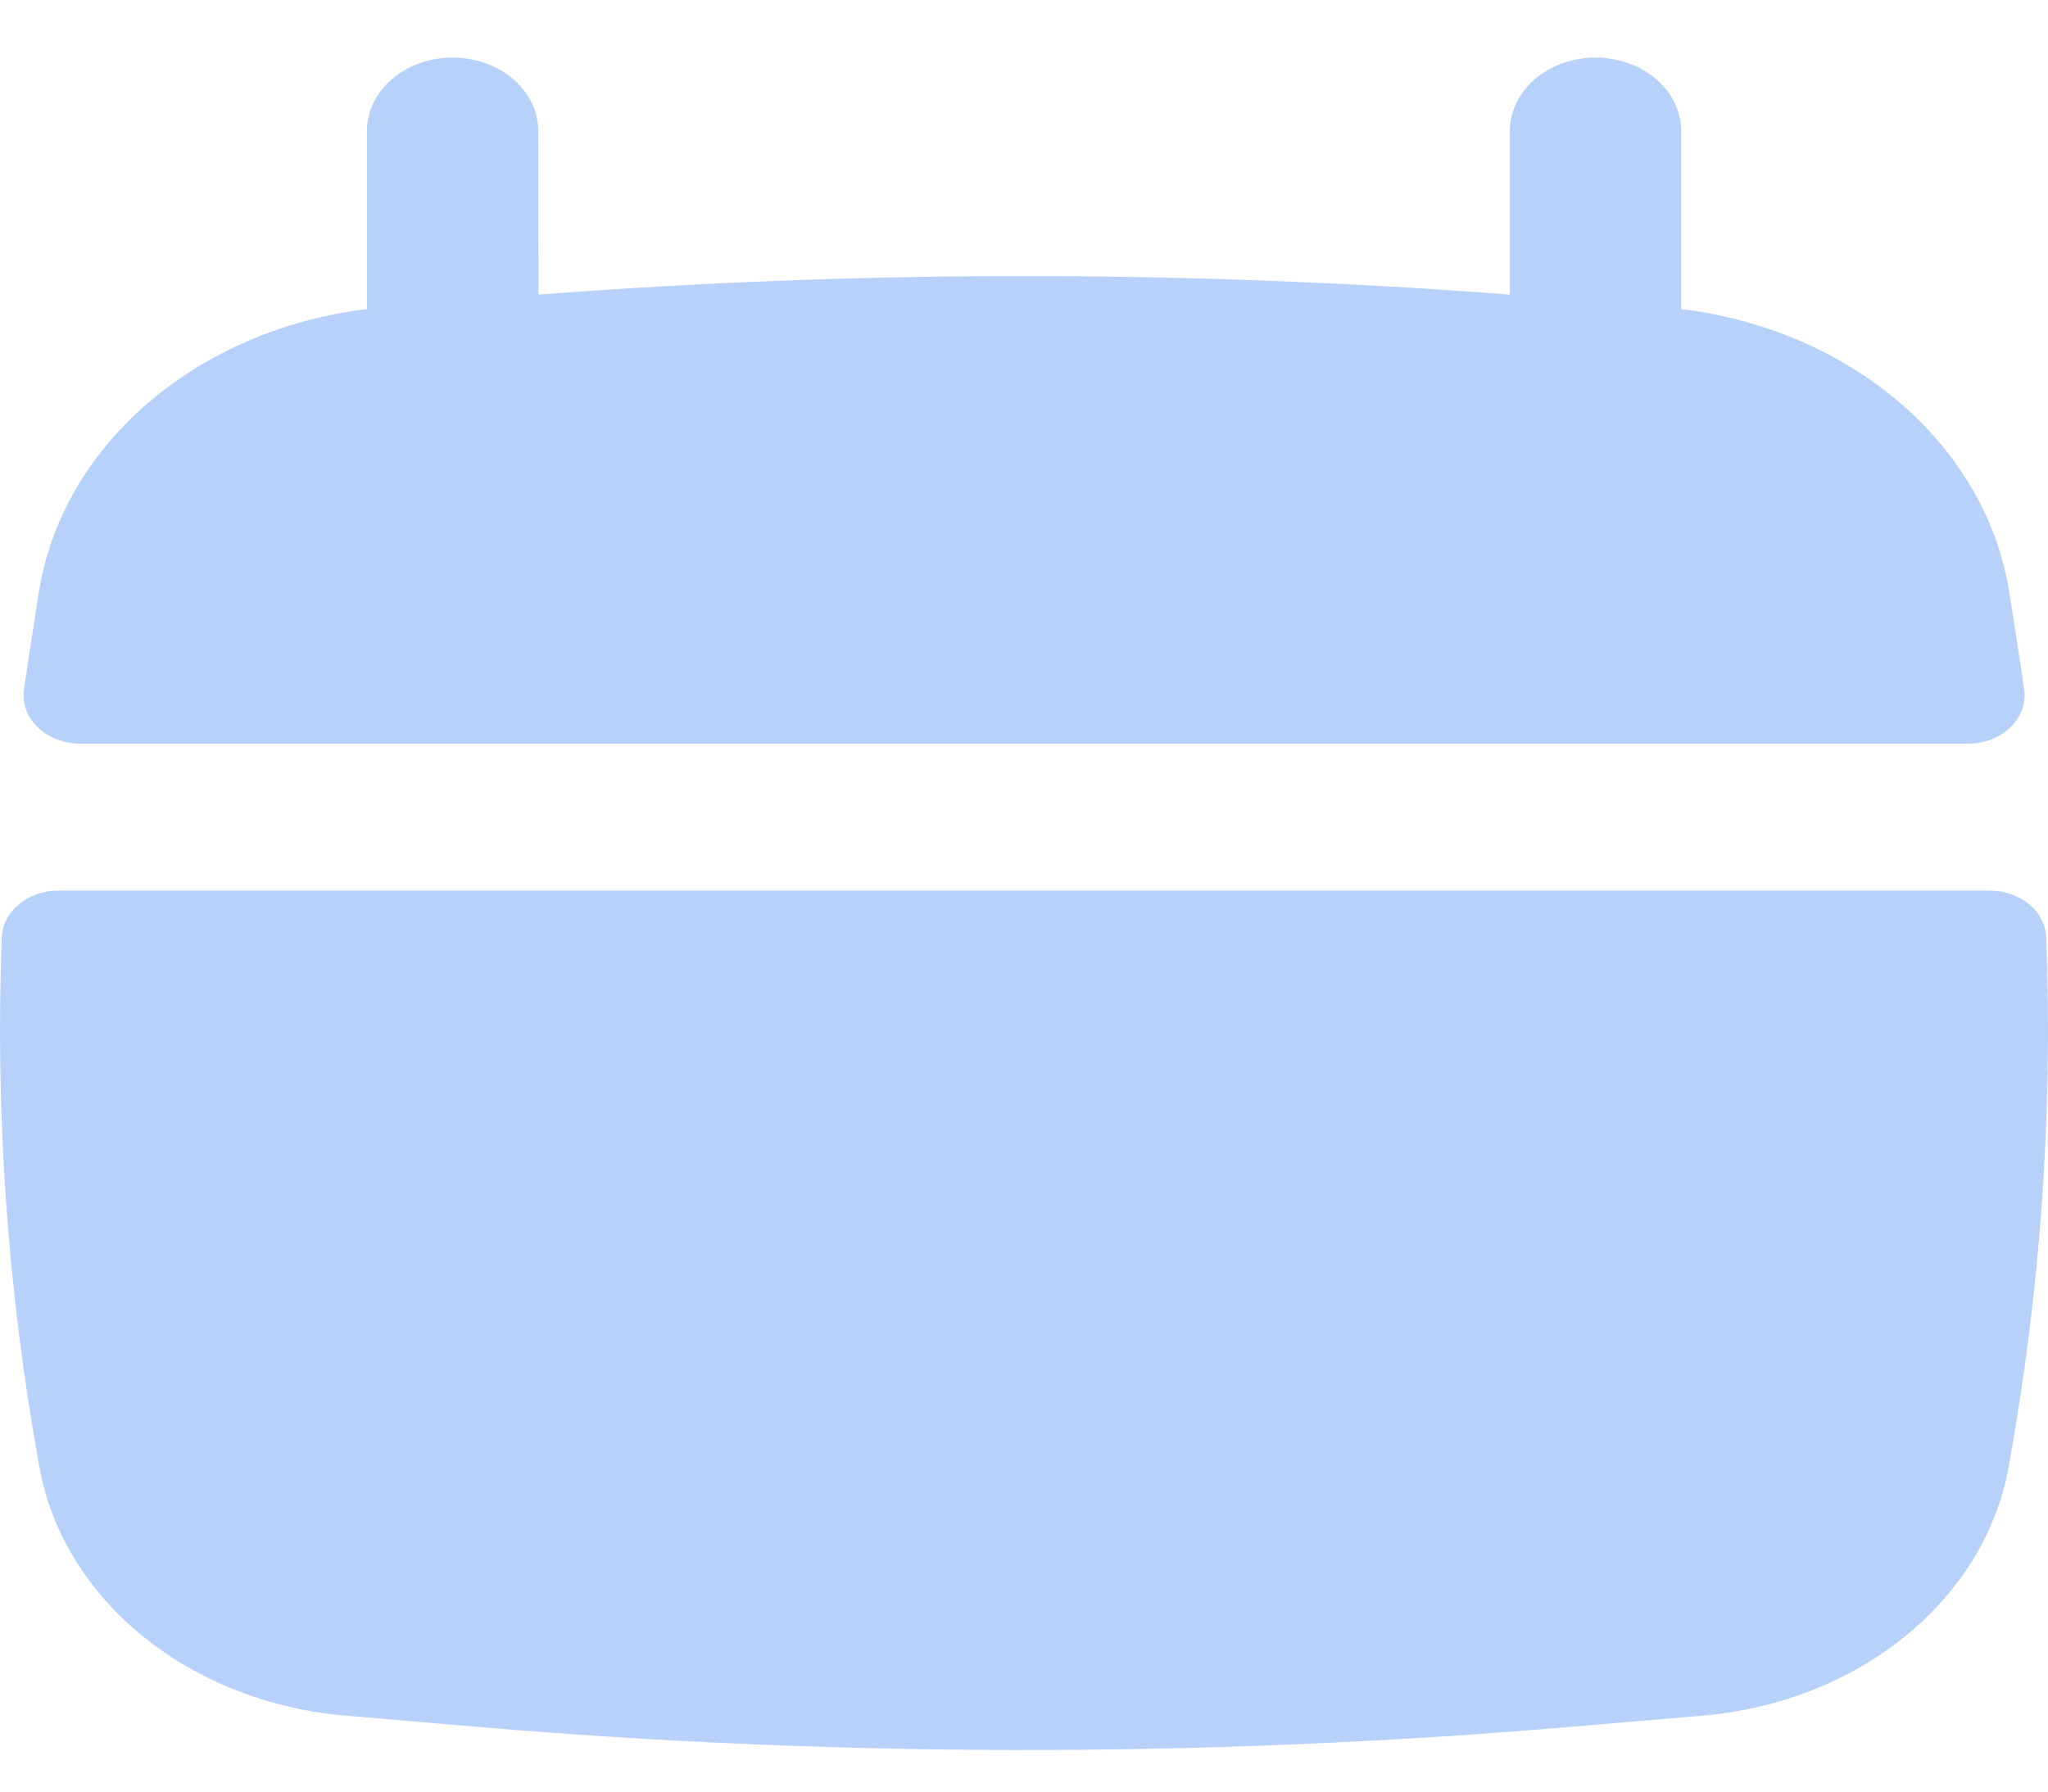
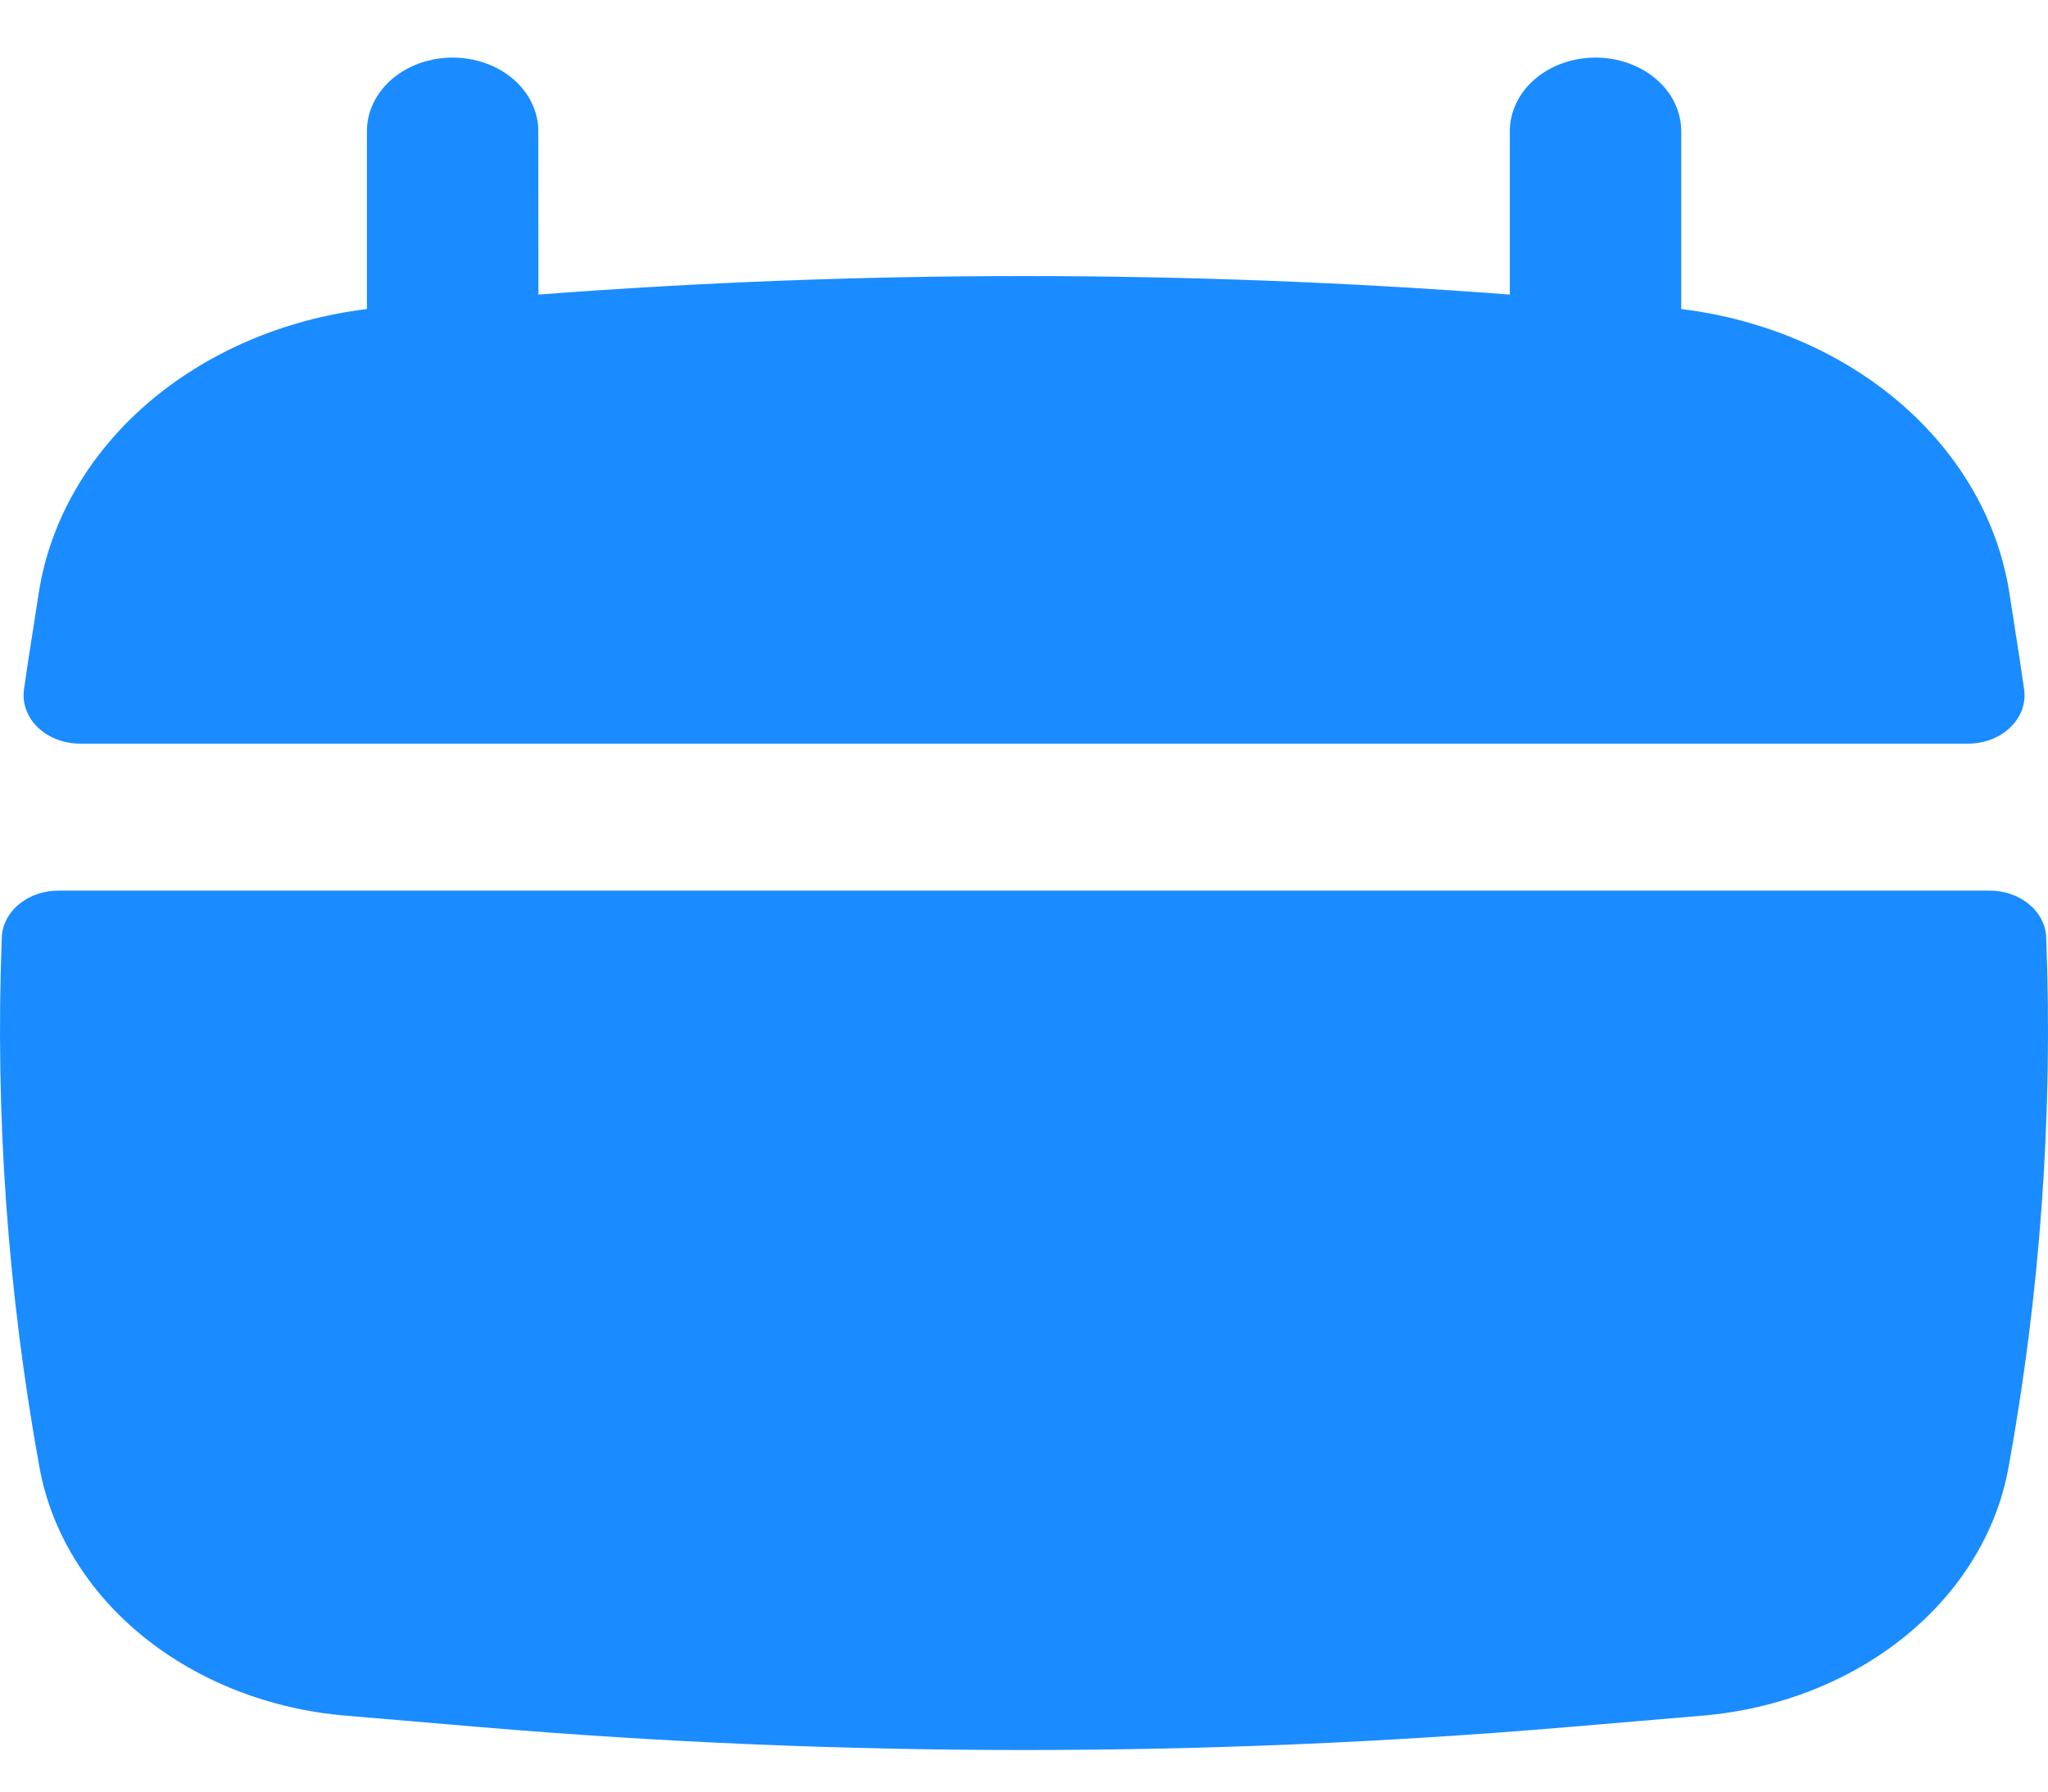
<svg xmlns="http://www.w3.org/2000/svg" width="32" height="28" viewBox="0 0 32 28" fill="none">
-   <path id="Eventos" d="M8.411 2.049C8.411 1.744 8.27 1.452 8.019 1.236C7.768 1.021 7.427 0.9 7.072 0.9C6.717 0.9 6.376 1.021 6.125 1.236C5.874 1.452 5.733 1.744 5.733 2.049V4.83C4.43 4.989 3.224 5.509 2.298 6.31C1.372 7.112 0.777 8.152 0.605 9.271L0.449 10.271C0.423 10.439 0.398 10.609 0.374 10.779C0.36 10.886 0.372 10.993 0.41 11.095C0.447 11.197 0.51 11.291 0.593 11.37C0.676 11.45 0.778 11.513 0.891 11.557C1.005 11.6 1.128 11.622 1.253 11.622H30.749C30.874 11.622 30.997 11.6 31.111 11.557C31.225 11.513 31.326 11.45 31.409 11.37C31.492 11.291 31.555 11.197 31.593 11.095C31.63 10.993 31.642 10.886 31.628 10.779C31.603 10.611 31.579 10.439 31.553 10.271L31.397 9.271C31.225 8.152 30.63 7.112 29.704 6.31C28.778 5.509 27.572 4.989 26.269 4.83V2.049C26.269 1.744 26.128 1.452 25.877 1.236C25.626 1.021 25.285 0.9 24.93 0.9C24.575 0.9 24.234 1.021 23.983 1.236C23.732 1.452 23.591 1.744 23.591 2.049V4.604C18.541 4.218 13.462 4.218 8.413 4.604L8.411 2.049ZM31.972 14.649C31.964 14.452 31.867 14.266 31.702 14.13C31.536 13.994 31.316 13.918 31.087 13.919H0.914C0.685 13.918 0.464 13.994 0.299 14.13C0.133 14.266 0.036 14.452 0.028 14.649C-0.078 17.42 0.119 20.195 0.617 22.935C0.801 23.945 1.37 24.873 2.235 25.575C3.101 26.277 4.214 26.713 5.399 26.813L7.529 26.994C13.163 27.469 18.837 27.469 24.471 26.994L26.601 26.813C27.787 26.713 28.899 26.277 29.765 25.575C30.631 24.873 31.2 23.945 31.383 22.935C31.881 20.195 32.078 17.42 31.972 14.649Z" fill="#B7D1FB" />
+   <path id="calendario-select" d="M8.411 2.049C8.411 1.744 8.27 1.452 8.019 1.236C7.768 1.021 7.427 0.9 7.072 0.9C6.717 0.9 6.376 1.021 6.125 1.236C5.874 1.452 5.733 1.744 5.733 2.049V4.83C4.43 4.989 3.224 5.509 2.298 6.31C1.372 7.112 0.777 8.152 0.605 9.271L0.449 10.271C0.423 10.439 0.398 10.609 0.374 10.779C0.36 10.886 0.372 10.993 0.41 11.095C0.447 11.197 0.51 11.291 0.593 11.37C0.676 11.45 0.778 11.513 0.891 11.557C1.005 11.6 1.128 11.622 1.253 11.622H30.749C30.874 11.622 30.997 11.6 31.111 11.557C31.225 11.513 31.326 11.45 31.409 11.37C31.492 11.291 31.555 11.197 31.593 11.095C31.63 10.993 31.642 10.886 31.628 10.779C31.603 10.611 31.579 10.439 31.553 10.271L31.397 9.271C31.225 8.152 30.63 7.112 29.704 6.31C28.778 5.509 27.572 4.989 26.269 4.83V2.049C26.269 1.744 26.128 1.452 25.877 1.236C25.626 1.021 25.285 0.9 24.93 0.9C24.575 0.9 24.234 1.021 23.983 1.236C23.732 1.452 23.591 1.744 23.591 2.049V4.604C18.541 4.218 13.462 4.218 8.413 4.604L8.411 2.049ZM31.972 14.649C31.964 14.452 31.867 14.266 31.702 14.13C31.536 13.994 31.316 13.918 31.087 13.919H0.914C0.685 13.918 0.464 13.994 0.299 14.13C0.133 14.266 0.036 14.452 0.028 14.649C-0.078 17.42 0.119 20.195 0.617 22.935C0.801 23.945 1.37 24.873 2.235 25.575C3.101 26.277 4.214 26.713 5.399 26.813L7.529 26.994C13.163 27.469 18.837 27.469 24.471 26.994L26.601 26.813C27.787 26.713 28.899 26.277 29.765 25.575C30.631 24.873 31.2 23.945 31.383 22.935C31.881 20.195 32.078 17.42 31.972 14.649Z" fill="#1a8cff" />
</svg>
